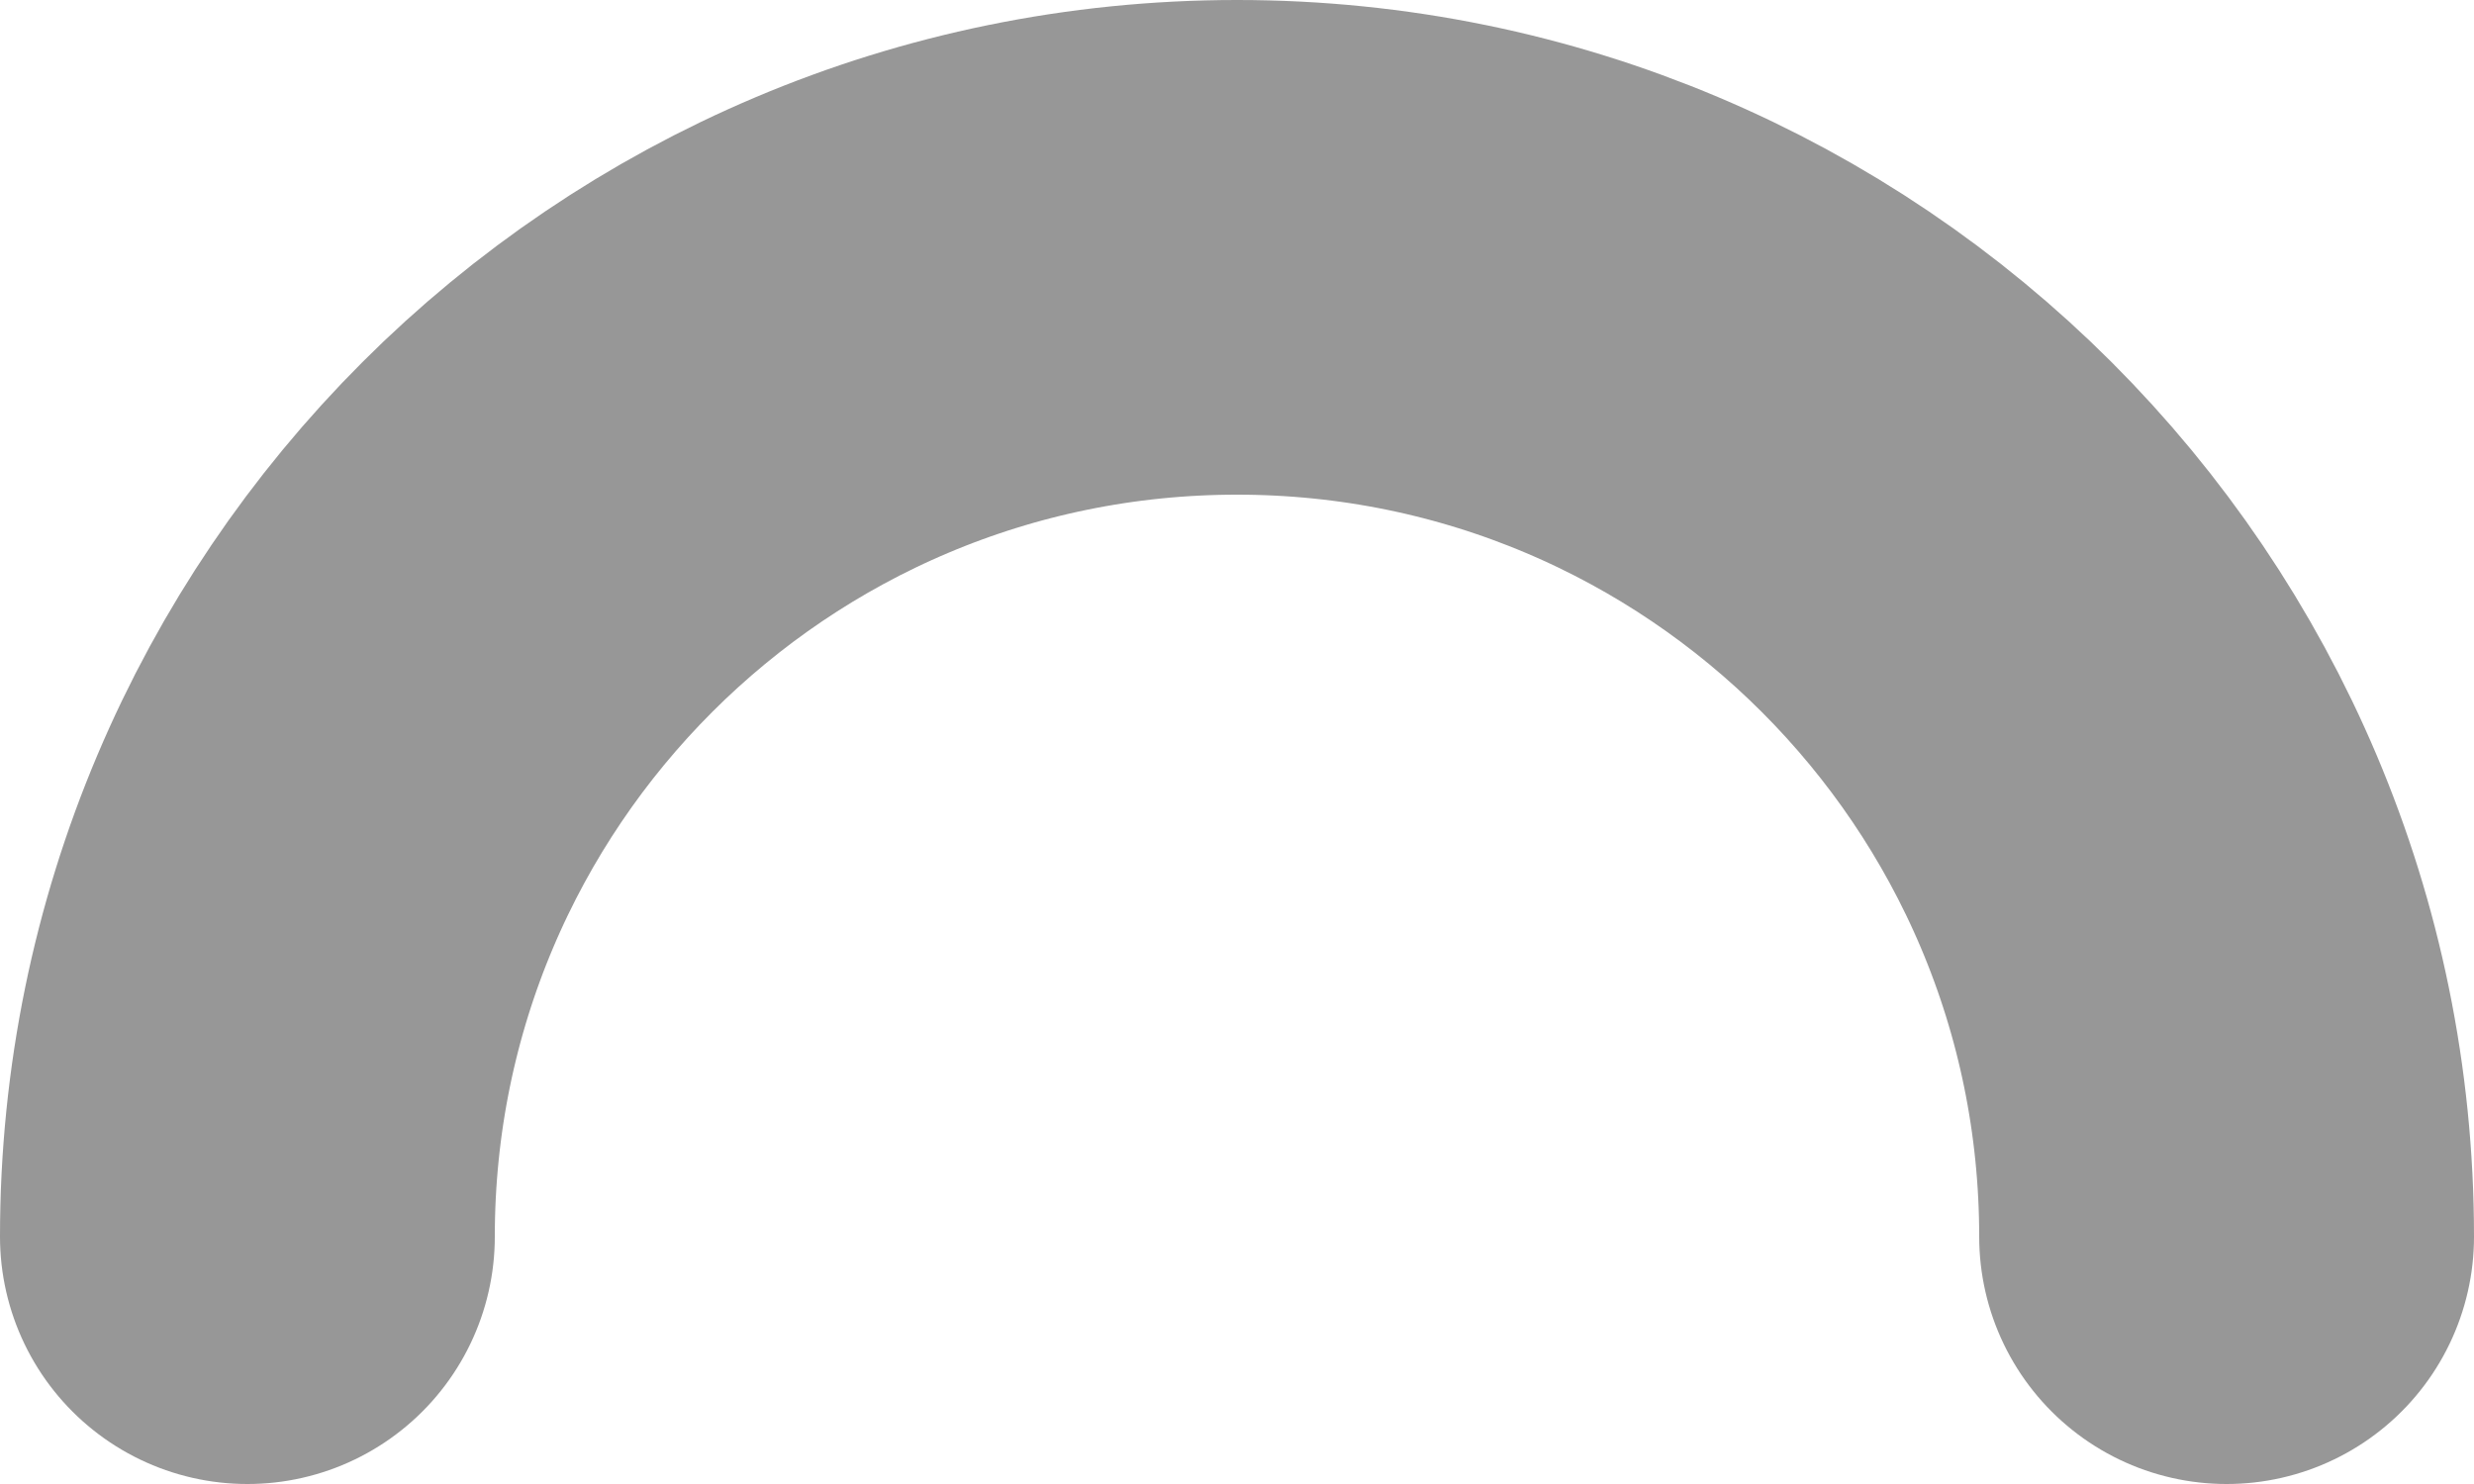
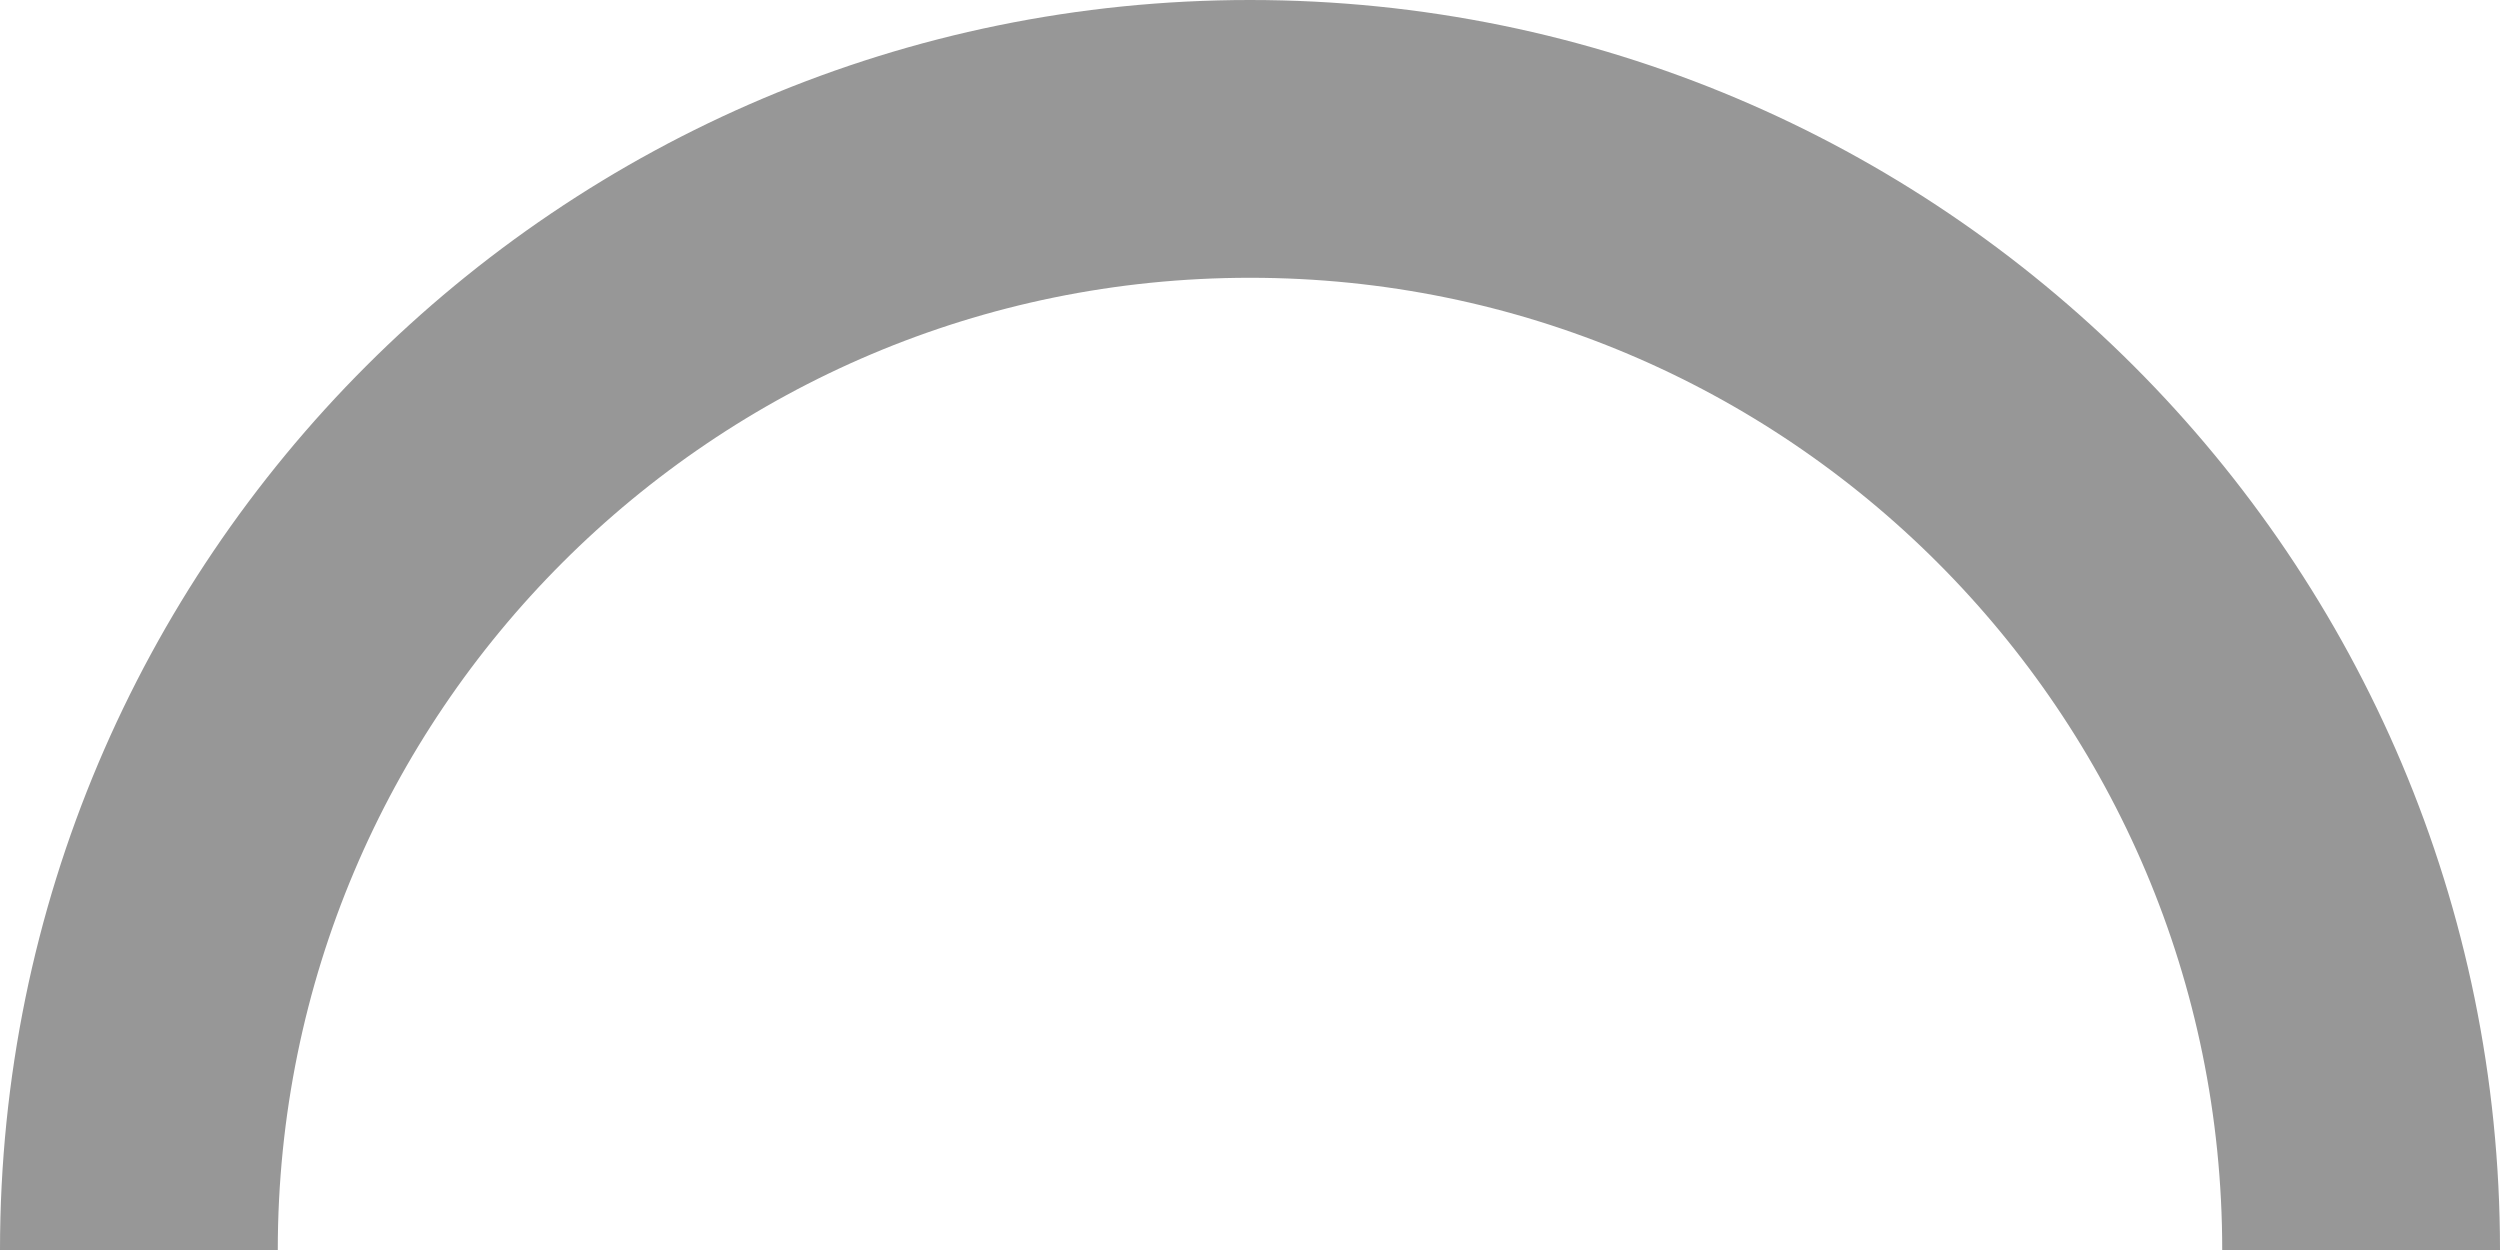
- <svg xmlns="http://www.w3.org/2000/svg" width="20" height="12" viewBox="0 0 20 12">
-   <path fill="none" stroke="#979797" stroke-width="4" d="M18,10 C18,5.582 14.418,2 10,2 C5.582,2 2,5.582 2,10" stroke-linecap="round" />
+ <svg xmlns="http://www.w3.org/2000/svg" width="36" height="18" viewBox="0 0 36 18">
+   <path fill="none" stroke="#979797" stroke-width="4" d="M34,18 C34,9.163 26.837,2 18,2 C9.163,2 2,9.163 2,18" />
</svg>
